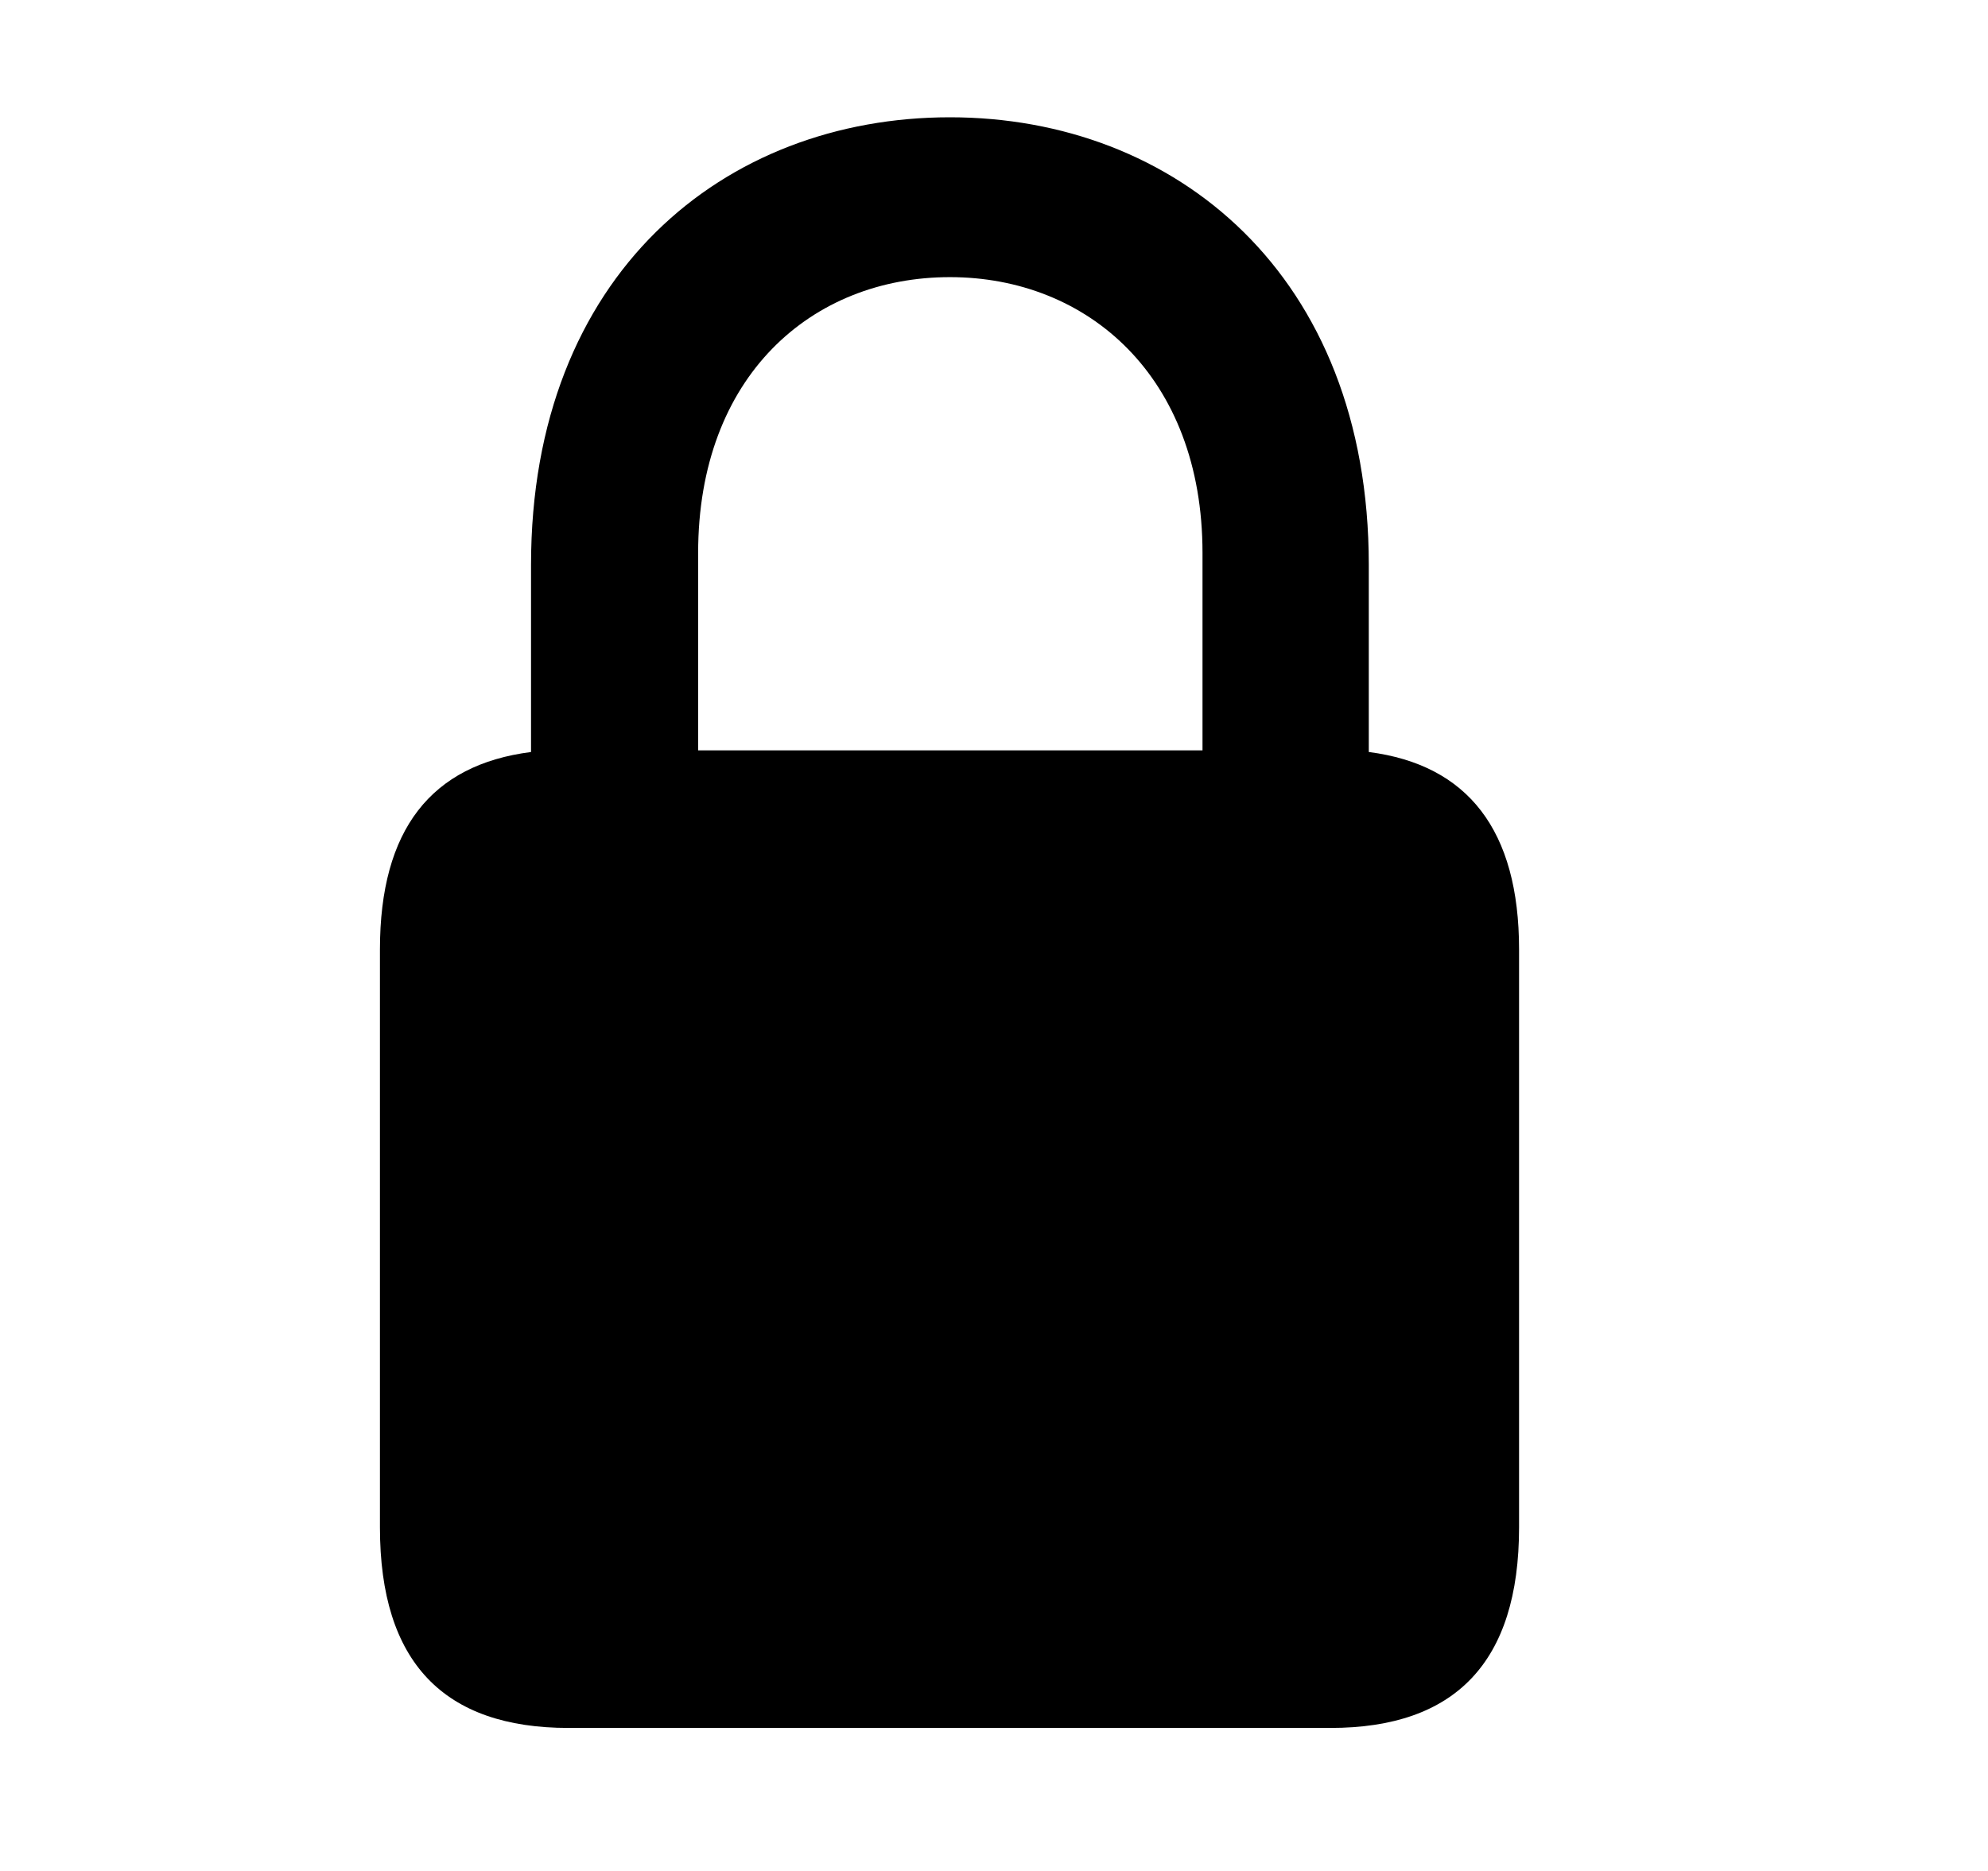
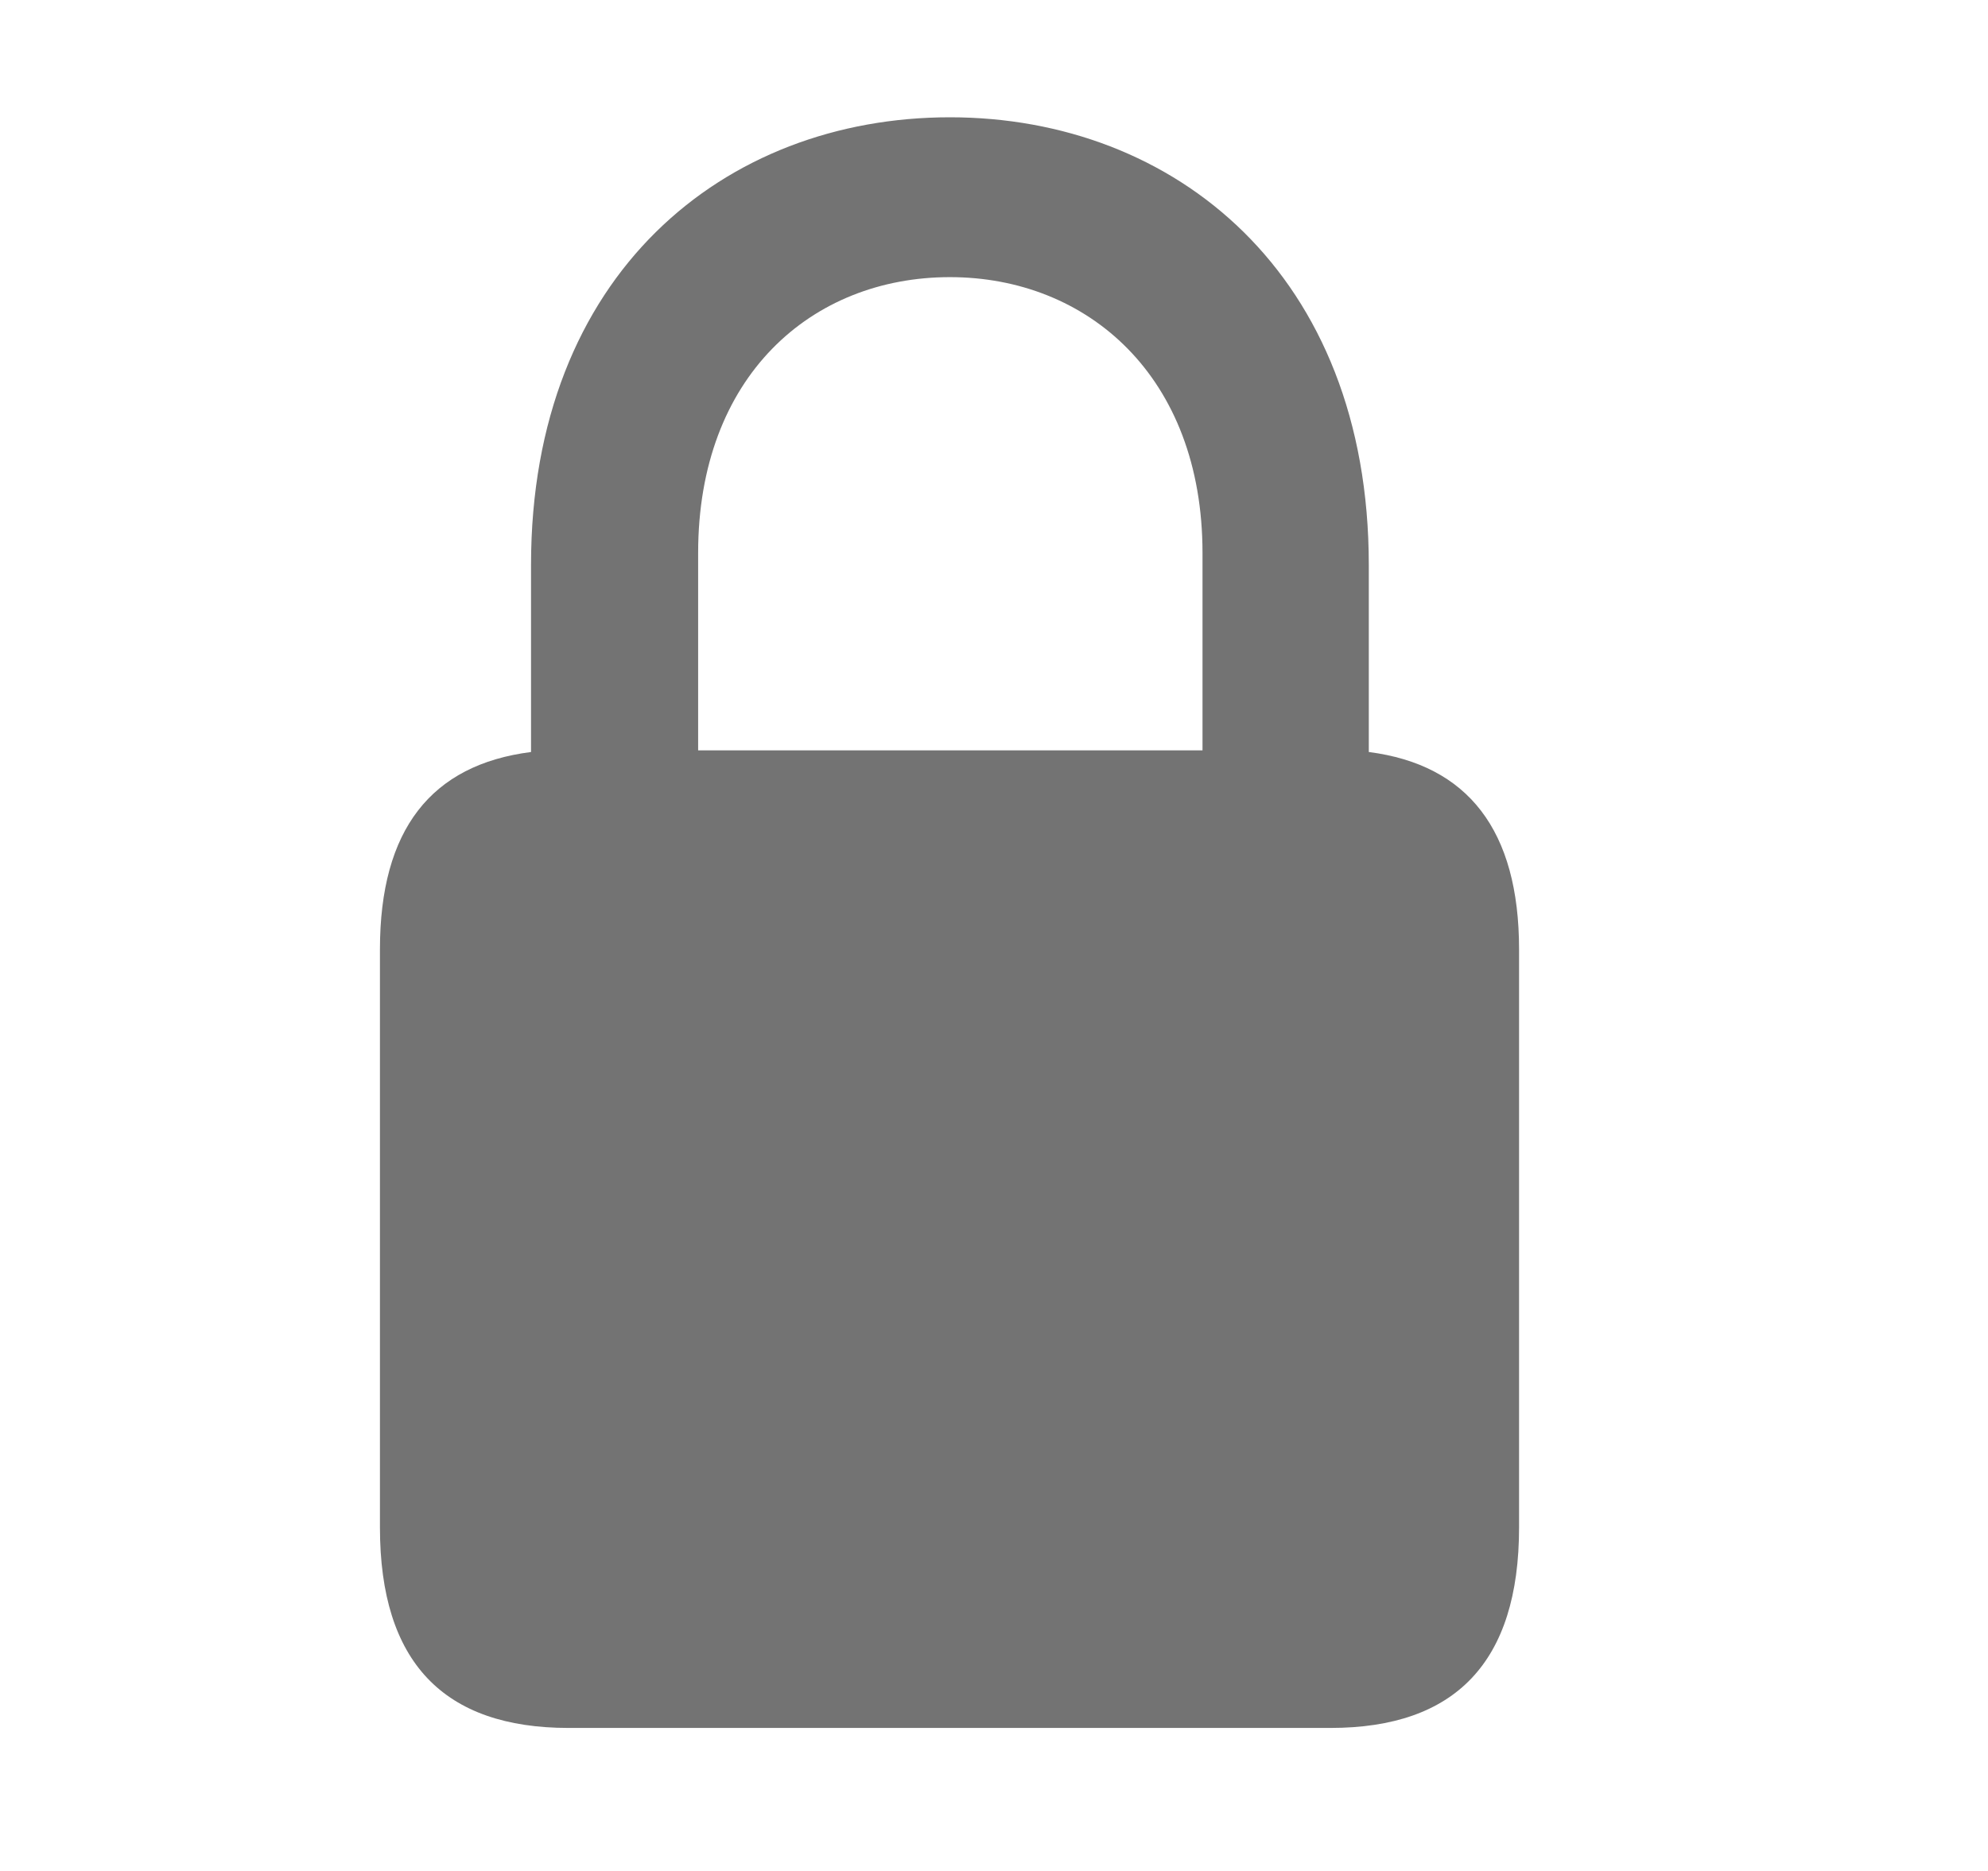
<svg xmlns="http://www.w3.org/2000/svg" width="17" height="16" viewBox="0 0 17 16" fill="none">
-   <path d="M4.862 14.777C3.796 14.777 3.249 14.217 3.249 13.062V8.119C3.249 7.094 3.687 6.54 4.541 6.431V4.831C4.541 2.343 6.195 1.003 8.123 1.003C10.044 1.003 11.705 2.343 11.705 4.831V6.431C12.553 6.54 12.99 7.101 12.99 8.119V13.062C12.99 14.217 12.443 14.777 11.377 14.777H4.862ZM5.97 4.729V6.417H10.283V4.729C10.283 3.218 9.299 2.37 8.123 2.37C6.94 2.37 5.97 3.218 5.97 4.729Z" fill="black" style="fill:black;fill-opacity:1;" />
+   <path d="M4.862 14.777C3.796 14.777 3.249 14.217 3.249 13.062V8.119C3.249 7.094 3.687 6.54 4.541 6.431V4.831C4.541 2.343 6.195 1.003 8.123 1.003C10.044 1.003 11.705 2.343 11.705 4.831V6.431C12.553 6.54 12.99 7.101 12.99 8.119V13.062C12.99 14.217 12.443 14.777 11.377 14.777H4.862ZM5.97 4.729V6.417H10.283V4.729C10.283 3.218 9.299 2.37 8.123 2.37C6.94 2.37 5.97 3.218 5.97 4.729Z" fill="#737373" />
</svg>
